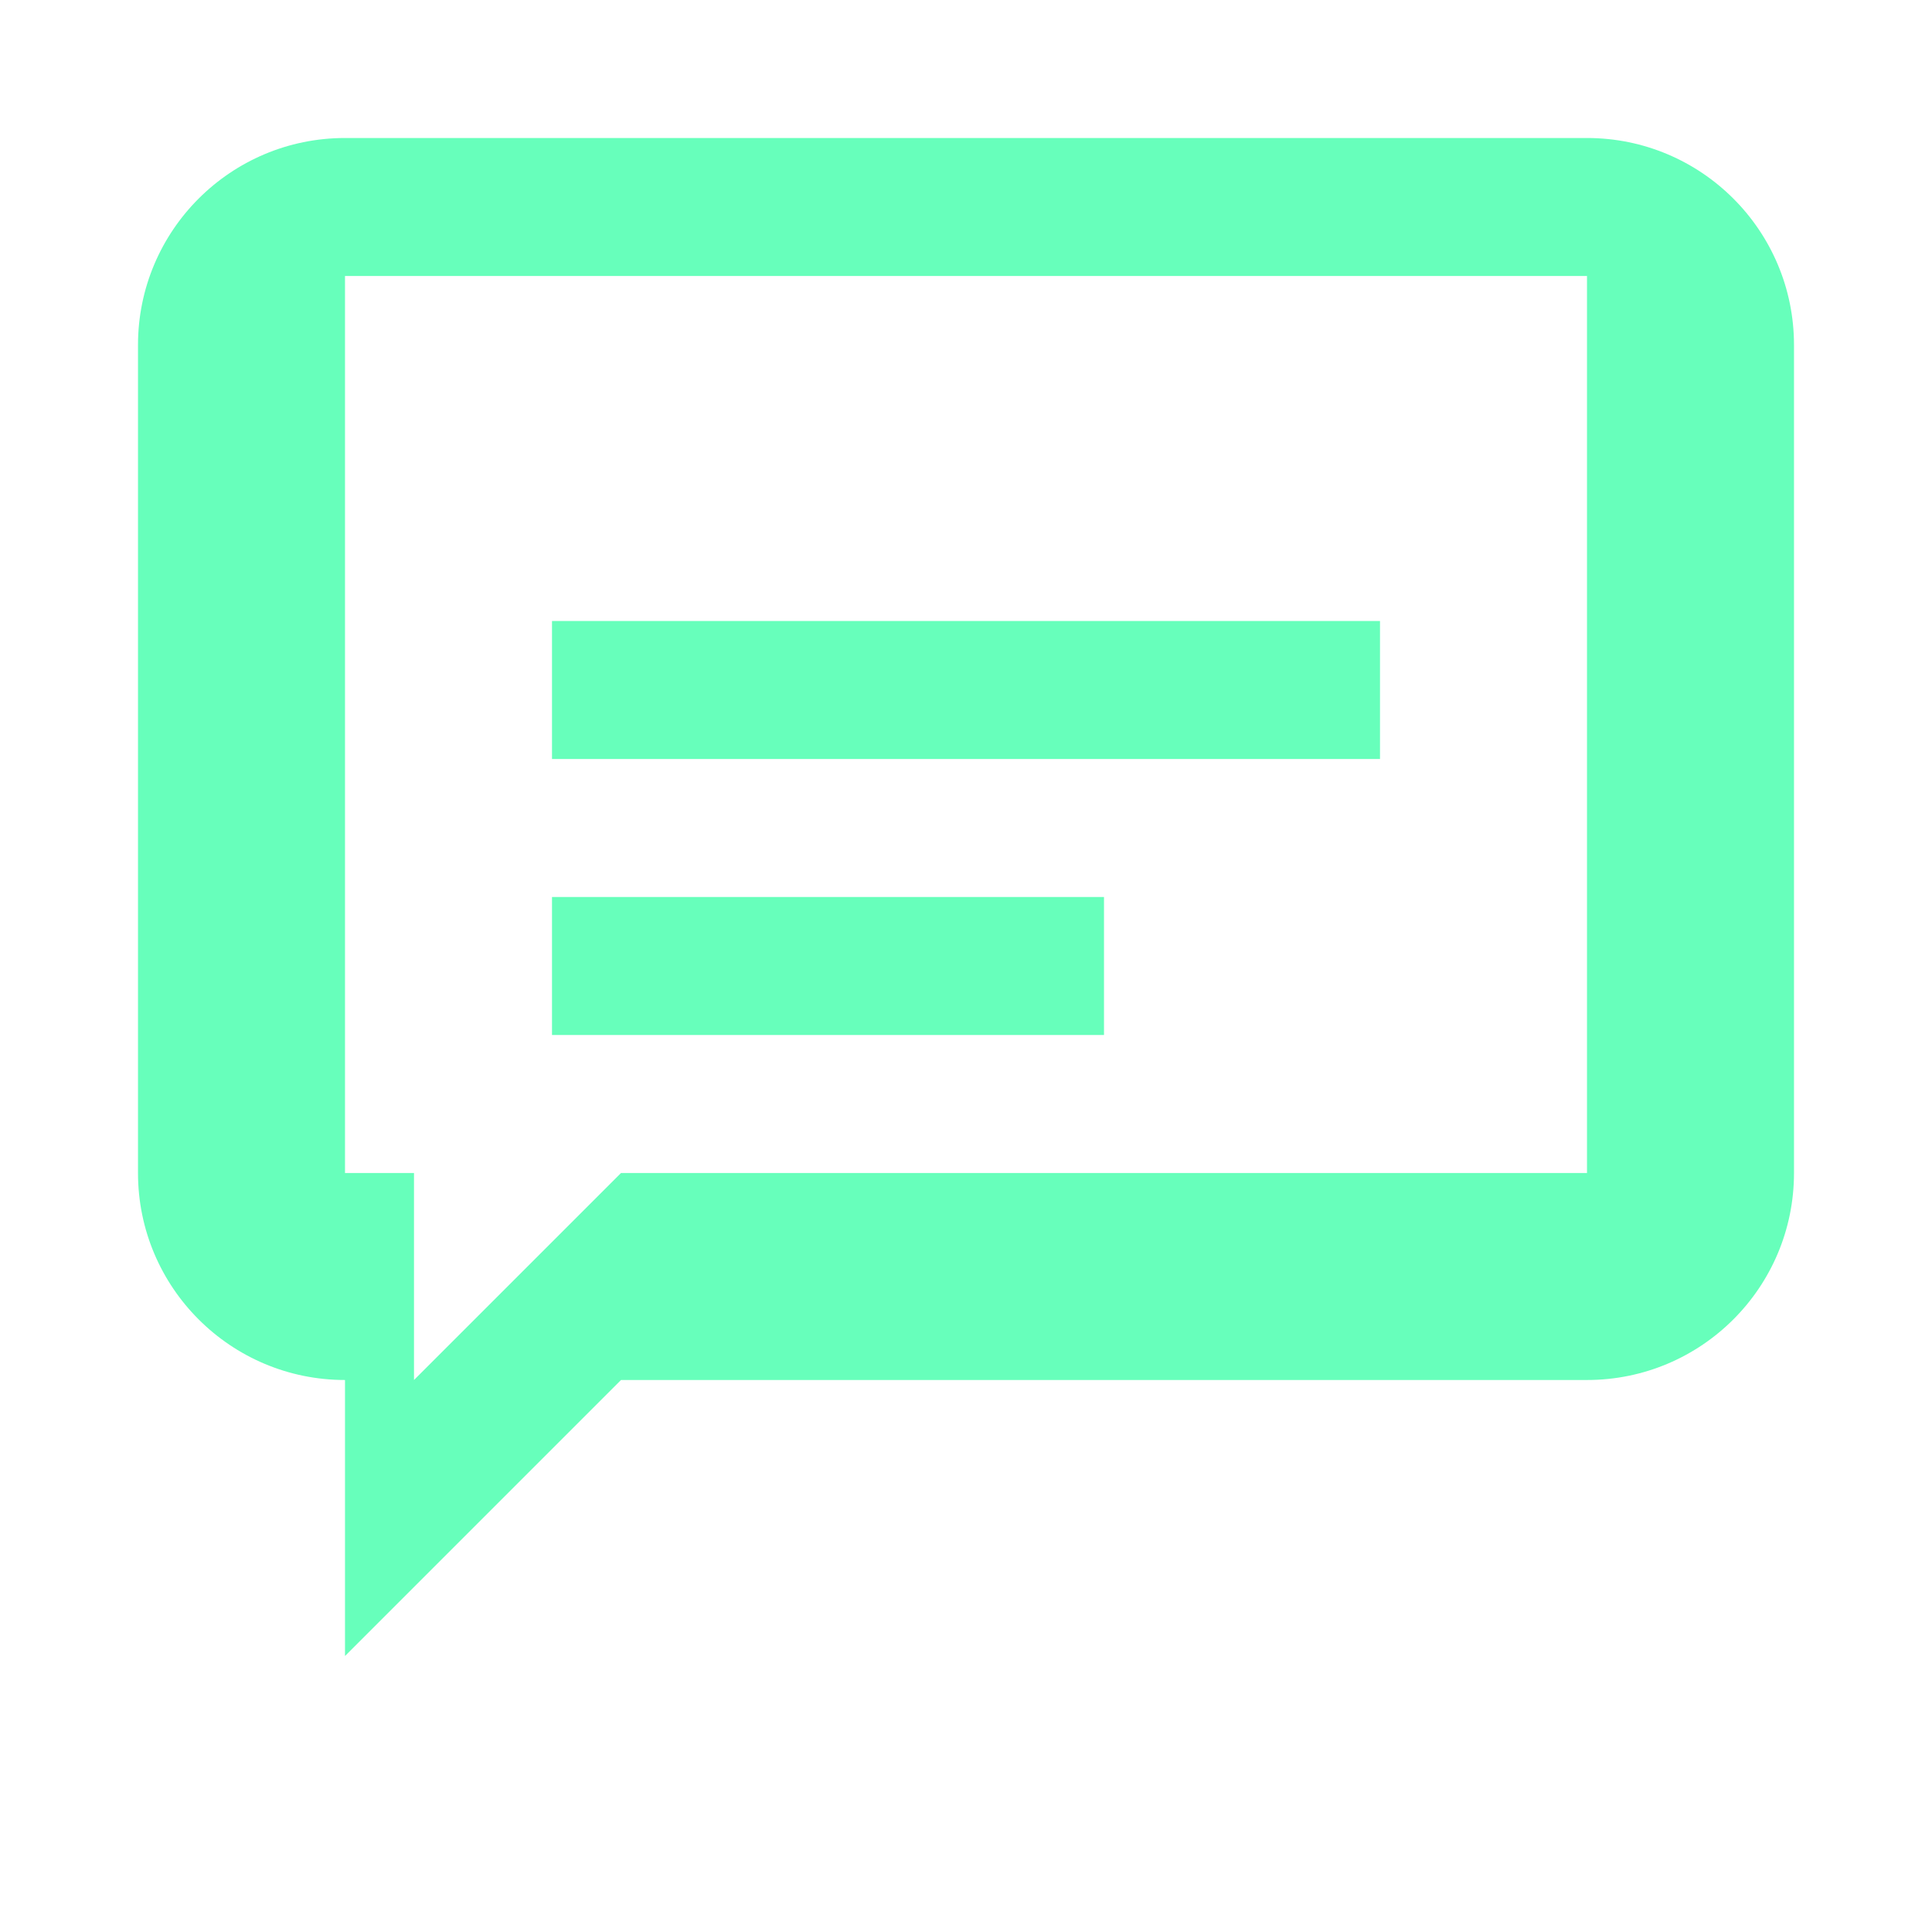
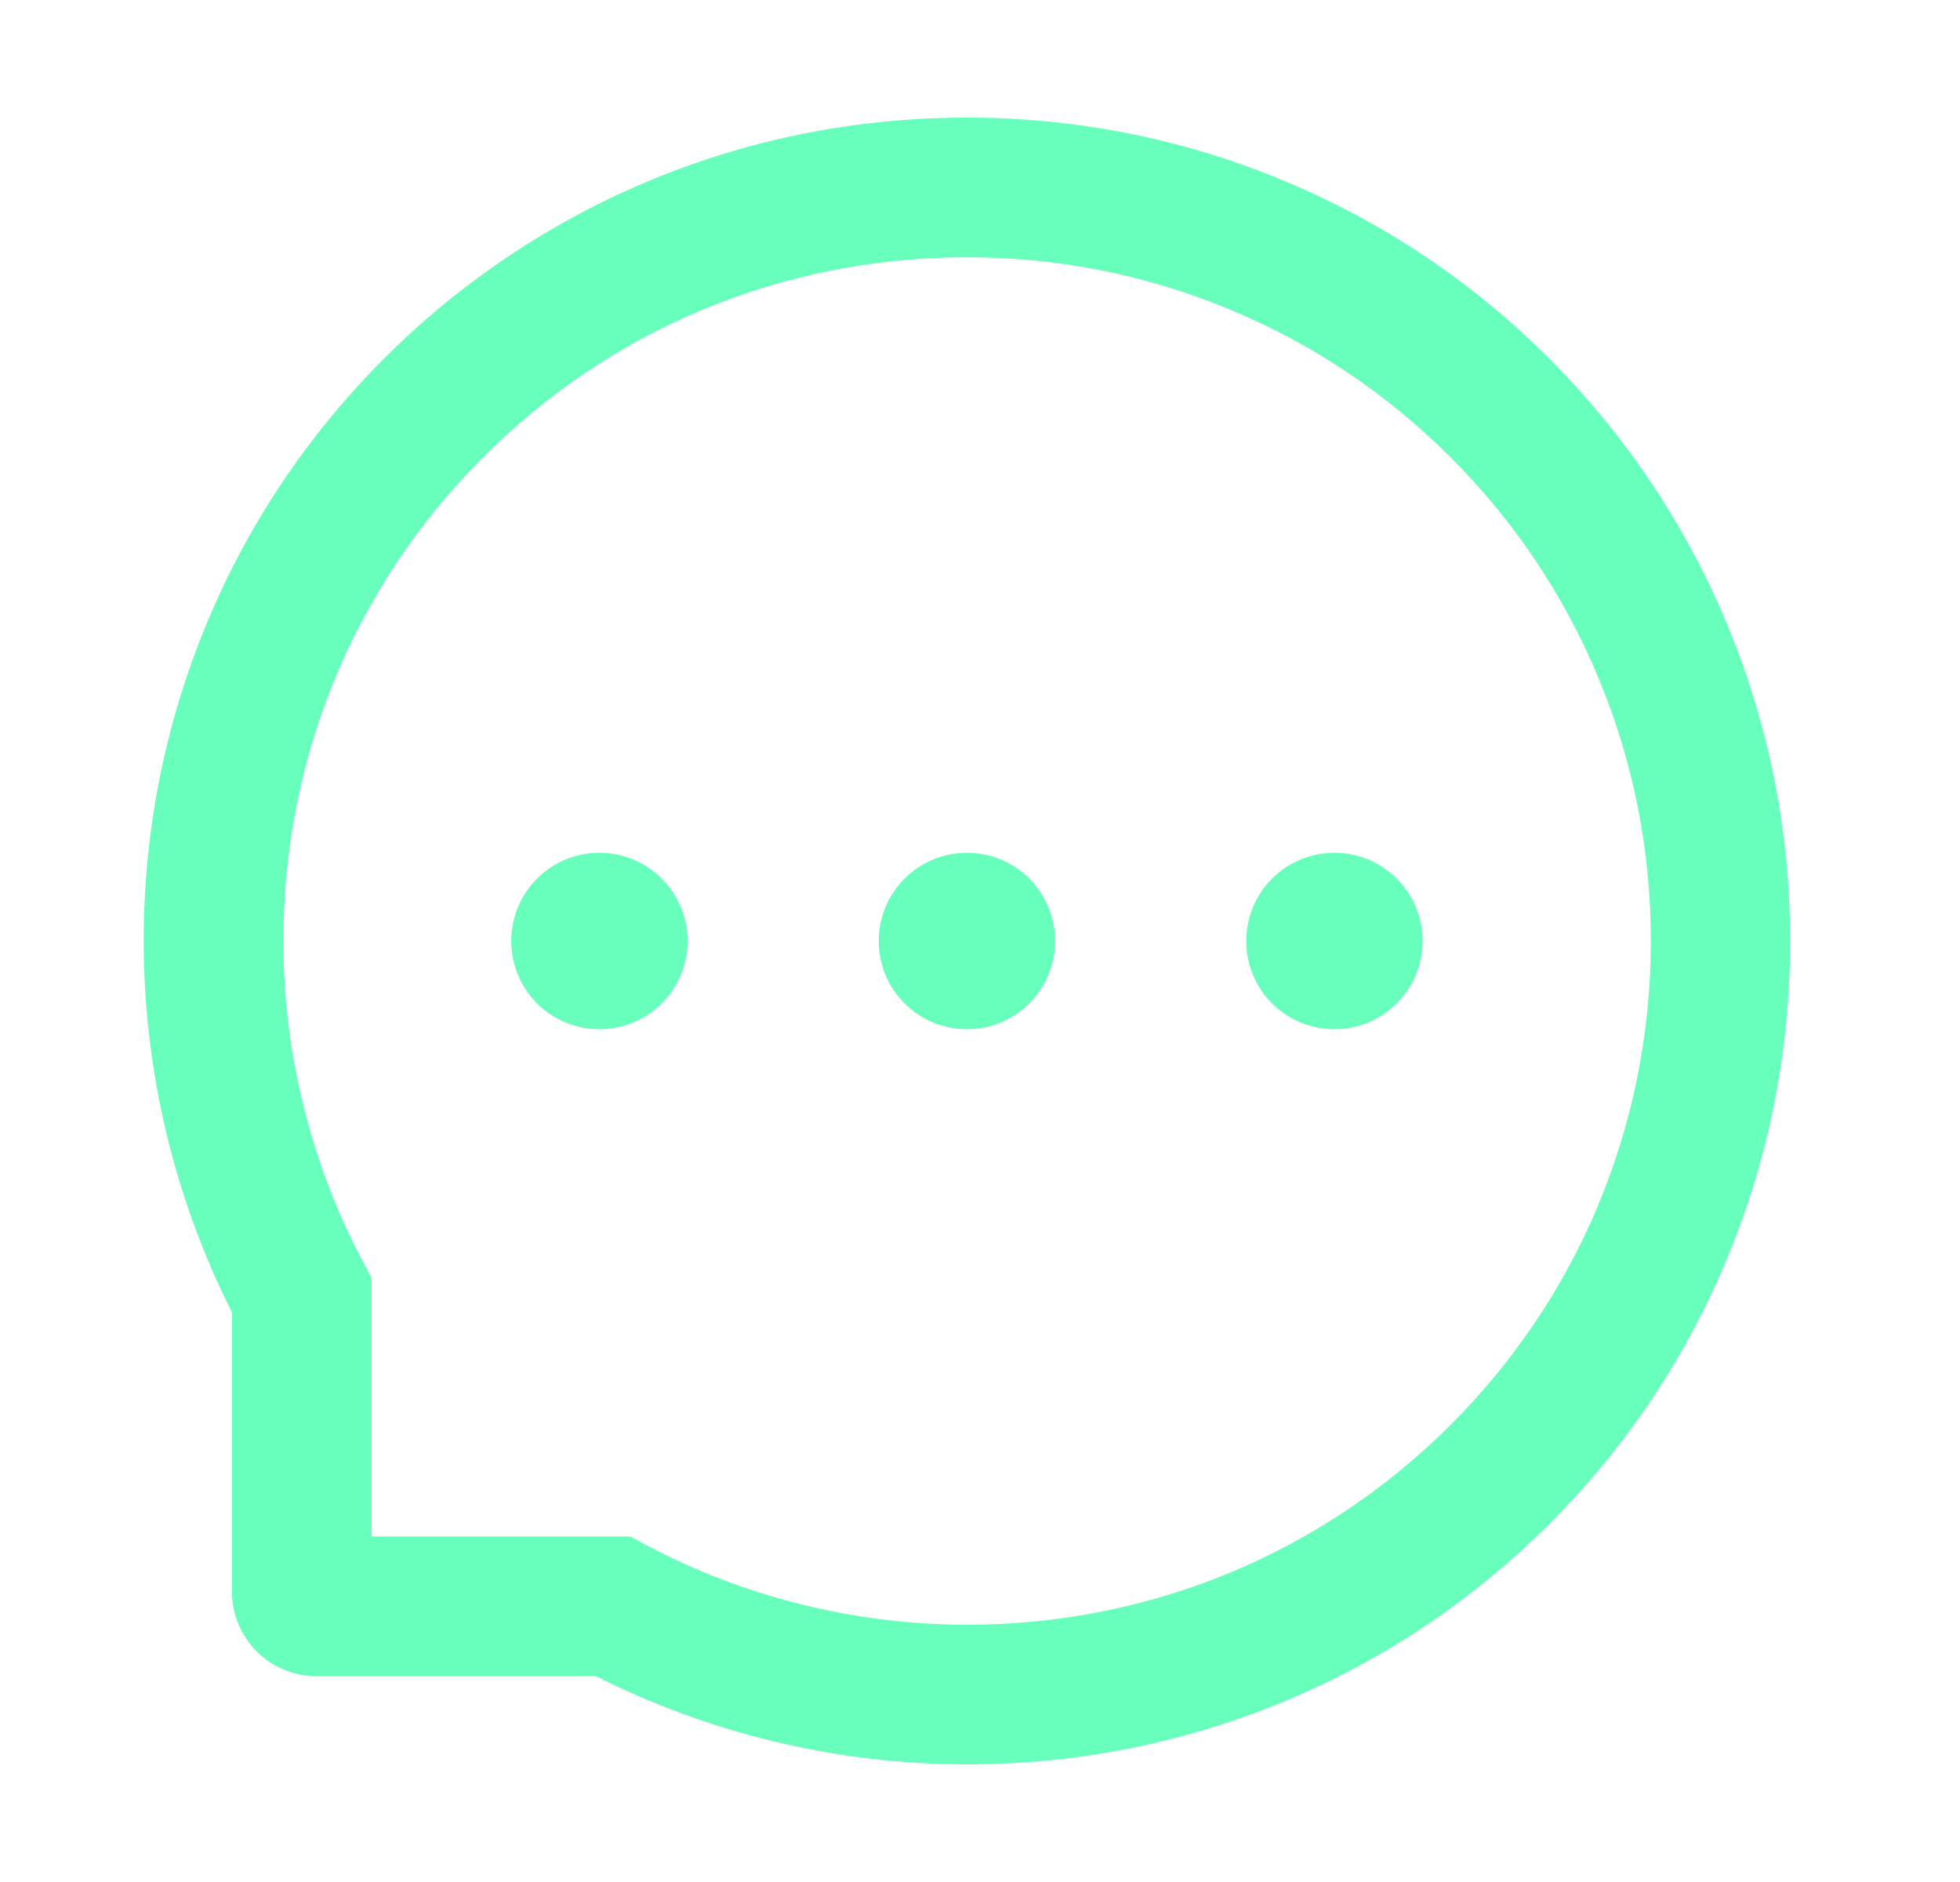
- <svg xmlns="http://www.w3.org/2000/svg" width="21" height="21" viewBox="0 0 21 21" fill="none">
-   <path fill-rule="evenodd" clip-rule="evenodd" d="M1.5 3.75C1.5 2.507 2.507 1.5 3.75 1.5H17.25C18.493 1.5 19.5 2.507 19.5 3.75V12.75C19.5 13.993 18.493 15 17.25 15H6.75L3.75 18V15H3.75C2.507 15 1.5 13.993 1.5 12.75V3.75ZM3.75 3H17.25V12.75H6.75L4.5 15V12.75H3.75V3Z" fill="#67FFBB" />
-   <path d="M6 6.75H15V8.25H6V6.75Z" fill="#67FFBB" />
-   <path d="M6 9.75H12V11.25H6V9.75Z" fill="#67FFBB" />
+ <svg xmlns="http://www.w3.org/2000/svg" width="25" height="24" viewBox="0 0 25 24" fill="none">
+   <path d="M11.208 12C11.208 12.298 11.327 12.585 11.538 12.796C11.749 13.007 12.035 13.125 12.333 13.125C12.632 13.125 12.918 13.007 13.129 12.796C13.34 12.585 13.458 12.298 13.458 12C13.458 11.702 13.34 11.415 13.129 11.204C12.918 10.993 12.632 10.875 12.333 10.875C12.035 10.875 11.749 10.993 11.538 11.204C11.327 11.415 11.208 11.702 11.208 12ZM15.896 12C15.896 12.298 16.014 12.585 16.225 12.796C16.436 13.007 16.722 13.125 17.021 13.125C17.319 13.125 17.605 13.007 17.816 12.796C18.027 12.585 18.146 12.298 18.146 12C18.146 11.702 18.027 11.415 17.816 11.204C17.605 10.993 17.319 10.875 17.021 10.875C16.722 10.875 16.436 10.993 16.225 11.204C16.014 11.415 15.896 11.702 15.896 12ZM6.521 12C6.521 12.298 6.639 12.585 6.85 12.796C7.061 13.007 7.347 13.125 7.646 13.125C7.944 13.125 8.23 13.007 8.441 12.796C8.652 12.585 8.771 12.298 8.771 12C8.771 11.702 8.652 11.415 8.441 11.204C8.23 10.993 7.944 10.875 7.646 10.875C7.347 10.875 7.061 10.993 6.85 11.204C6.639 11.415 6.521 11.702 6.521 12ZM22.017 7.931C21.488 6.673 20.729 5.543 19.761 4.573C18.799 3.608 17.658 2.841 16.402 2.316C15.113 1.774 13.744 1.5 12.333 1.5H12.286C10.866 1.507 9.49 1.788 8.196 2.341C6.951 2.872 5.821 3.641 4.868 4.603C3.91 5.571 3.157 6.696 2.637 7.95C2.098 9.248 1.826 10.629 1.833 12.049C1.841 13.677 2.226 15.281 2.958 16.734V20.297C2.958 20.583 3.072 20.857 3.274 21.059C3.476 21.261 3.75 21.375 4.036 21.375H7.601C9.055 22.107 10.659 22.492 12.286 22.5H12.335C13.739 22.5 15.101 22.228 16.383 21.696C17.633 21.177 18.77 20.419 19.73 19.465C20.698 18.506 21.46 17.386 21.992 16.137C22.545 14.843 22.826 13.467 22.833 12.047C22.84 10.62 22.564 9.234 22.017 7.931ZM18.476 18.197C16.833 19.823 14.653 20.719 12.333 20.719H12.293C10.88 20.712 9.476 20.36 8.236 19.699L8.039 19.594H4.739V16.294L4.634 16.097C3.973 14.857 3.621 13.453 3.614 12.04C3.605 9.703 4.498 7.509 6.136 5.857C7.772 4.205 9.959 3.291 12.296 3.281H12.335C13.507 3.281 14.644 3.509 15.715 3.959C16.761 4.397 17.698 5.027 18.504 5.834C19.308 6.638 19.941 7.577 20.379 8.623C20.834 9.705 21.061 10.854 21.057 12.04C21.043 14.374 20.126 16.561 18.476 18.197Z" fill="#67FFBB" />
</svg>
